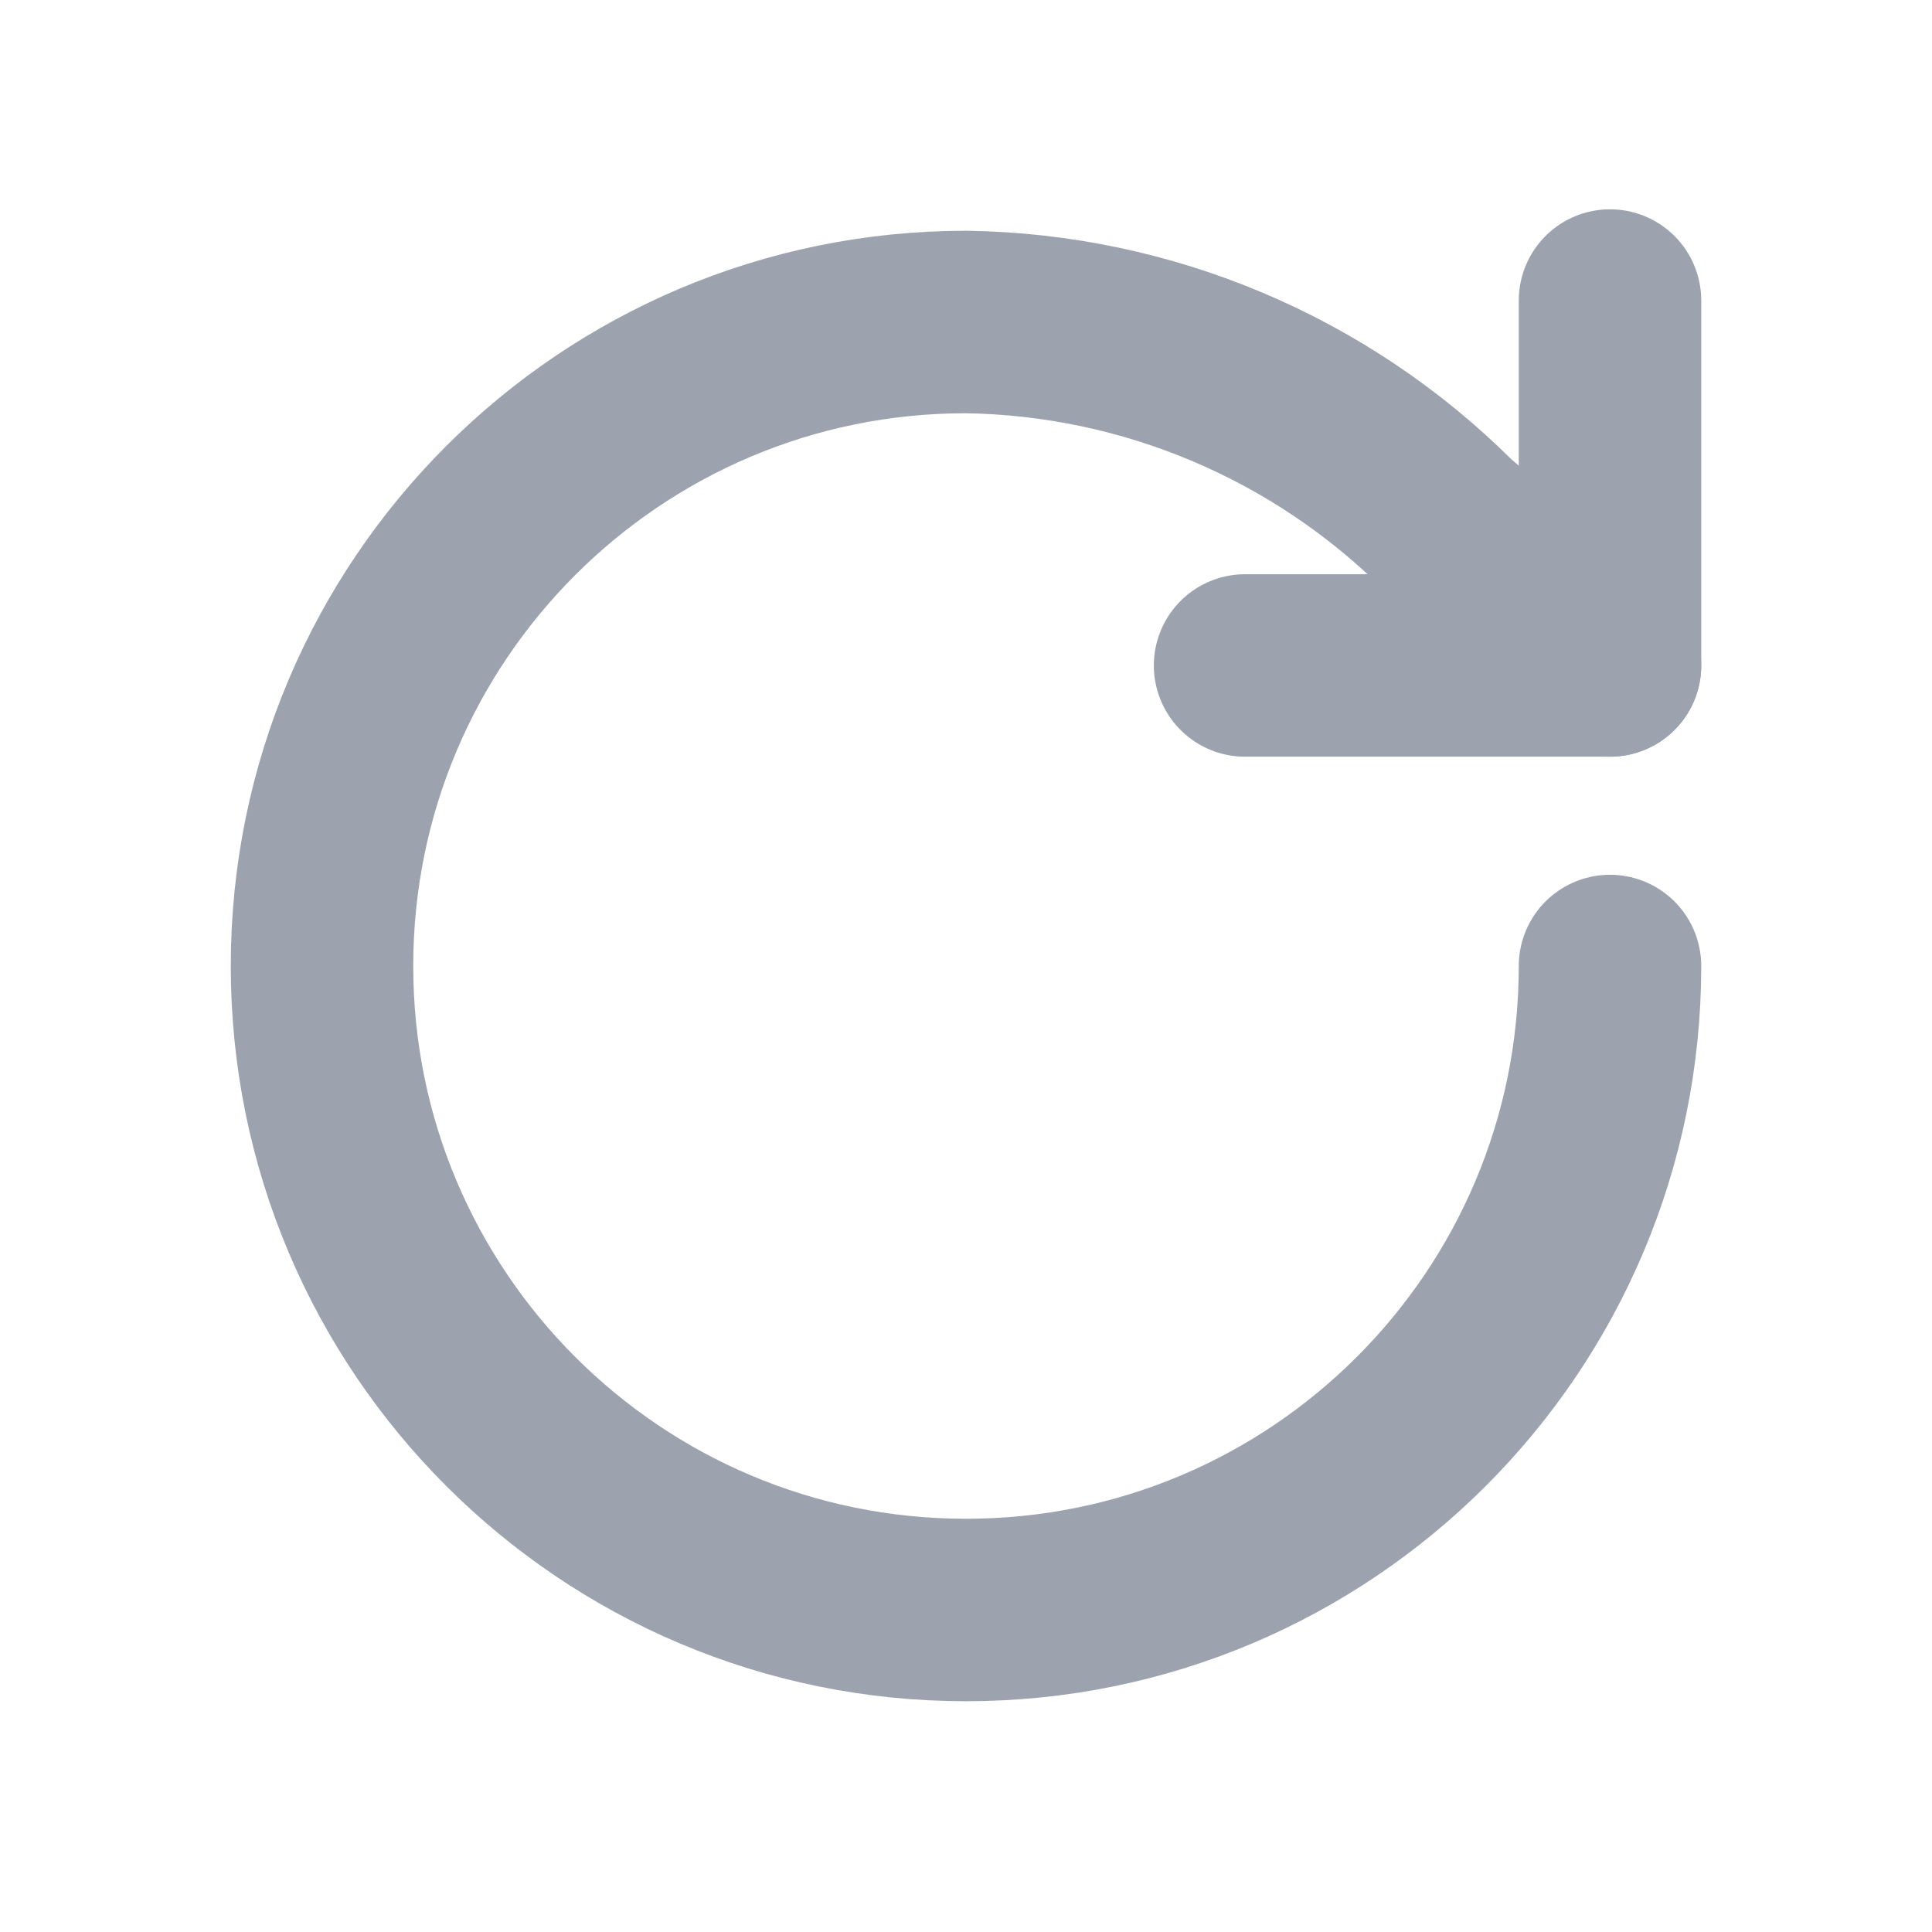
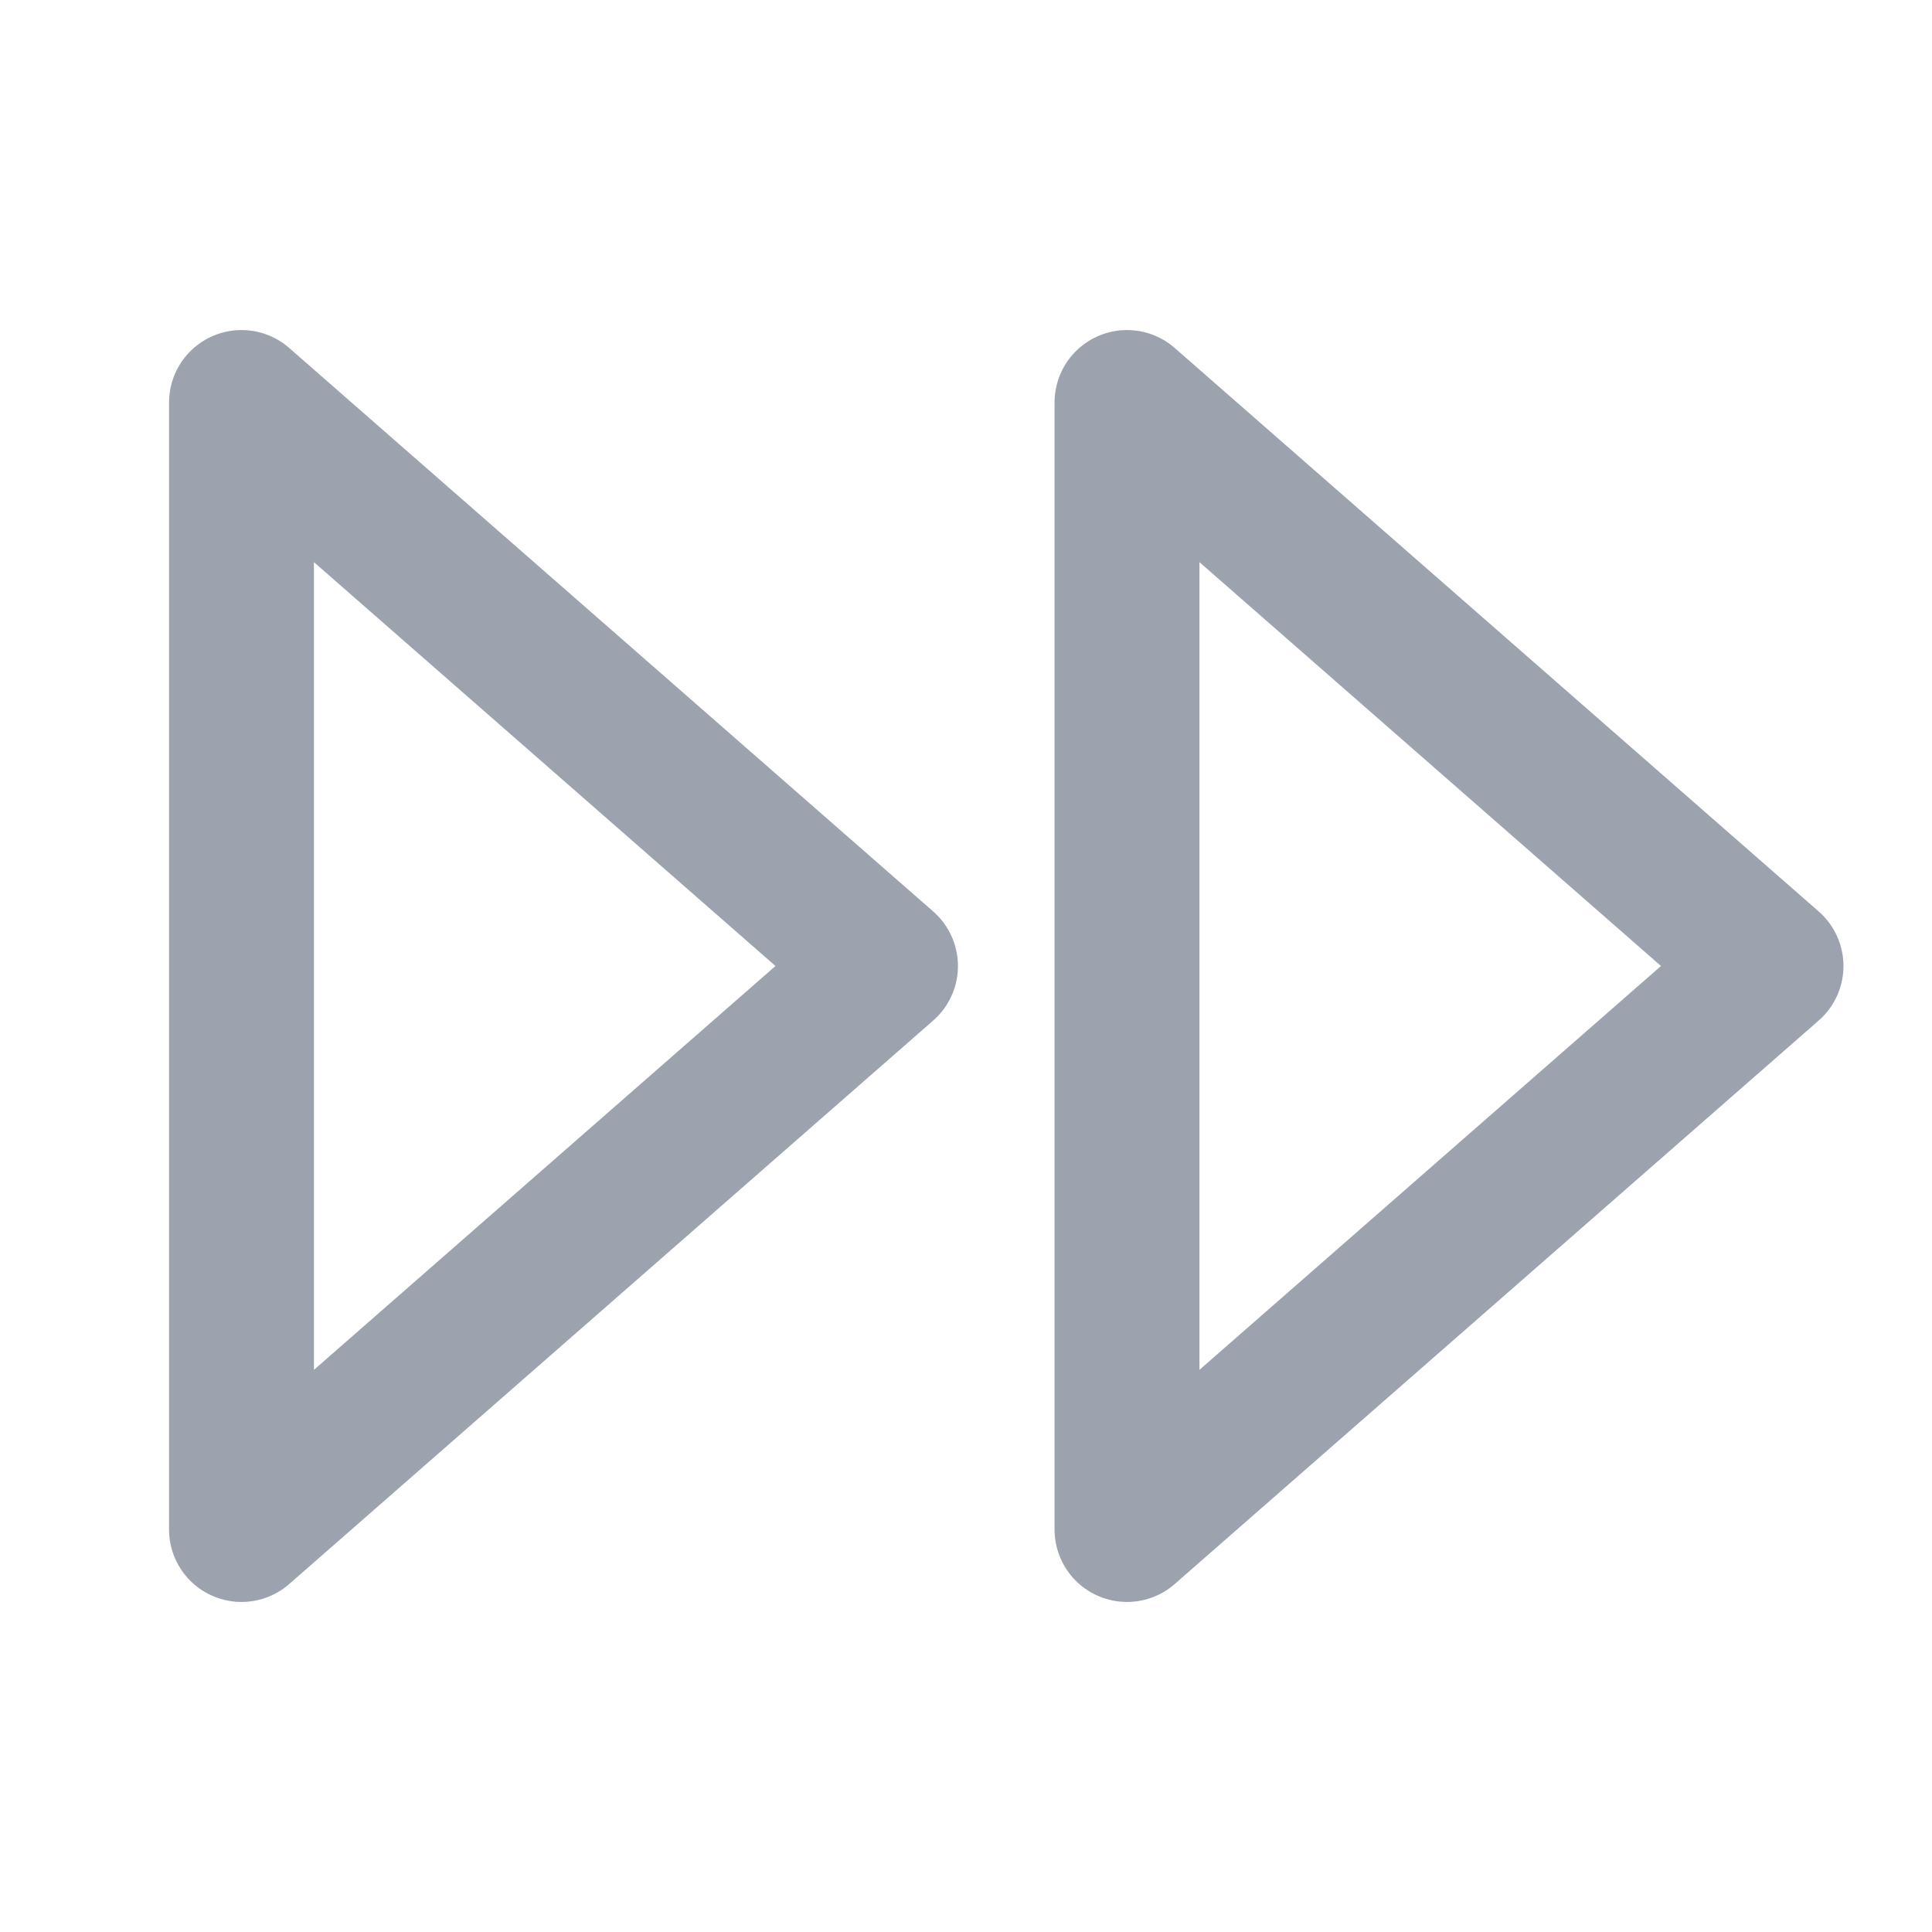
- <svg xmlns="http://www.w3.org/2000/svg" viewBox="0 0 18 18" fill="none" stroke="#9ca3af" stroke-width="1.7" stroke-linecap="round" stroke-linejoin="round">
-   <path d="M15 9a6 6 0 1 1-6-6 6.5 6.5 0 0 1 4.5 1.9L15 6.2" />
-   <path d="M15 2.8v3.4h-3.4" />
+ <svg xmlns="http://www.w3.org/2000/svg" viewBox="0 0 24 24" fill="none" stroke="#9ca3af" stroke-width="1.8" stroke-linecap="round" stroke-linejoin="round">
+   <path d="M3 5v14l8 -7l-8 -7" />
+   <path d="M14 5v14l8 -7l-8 -7" />
</svg>
